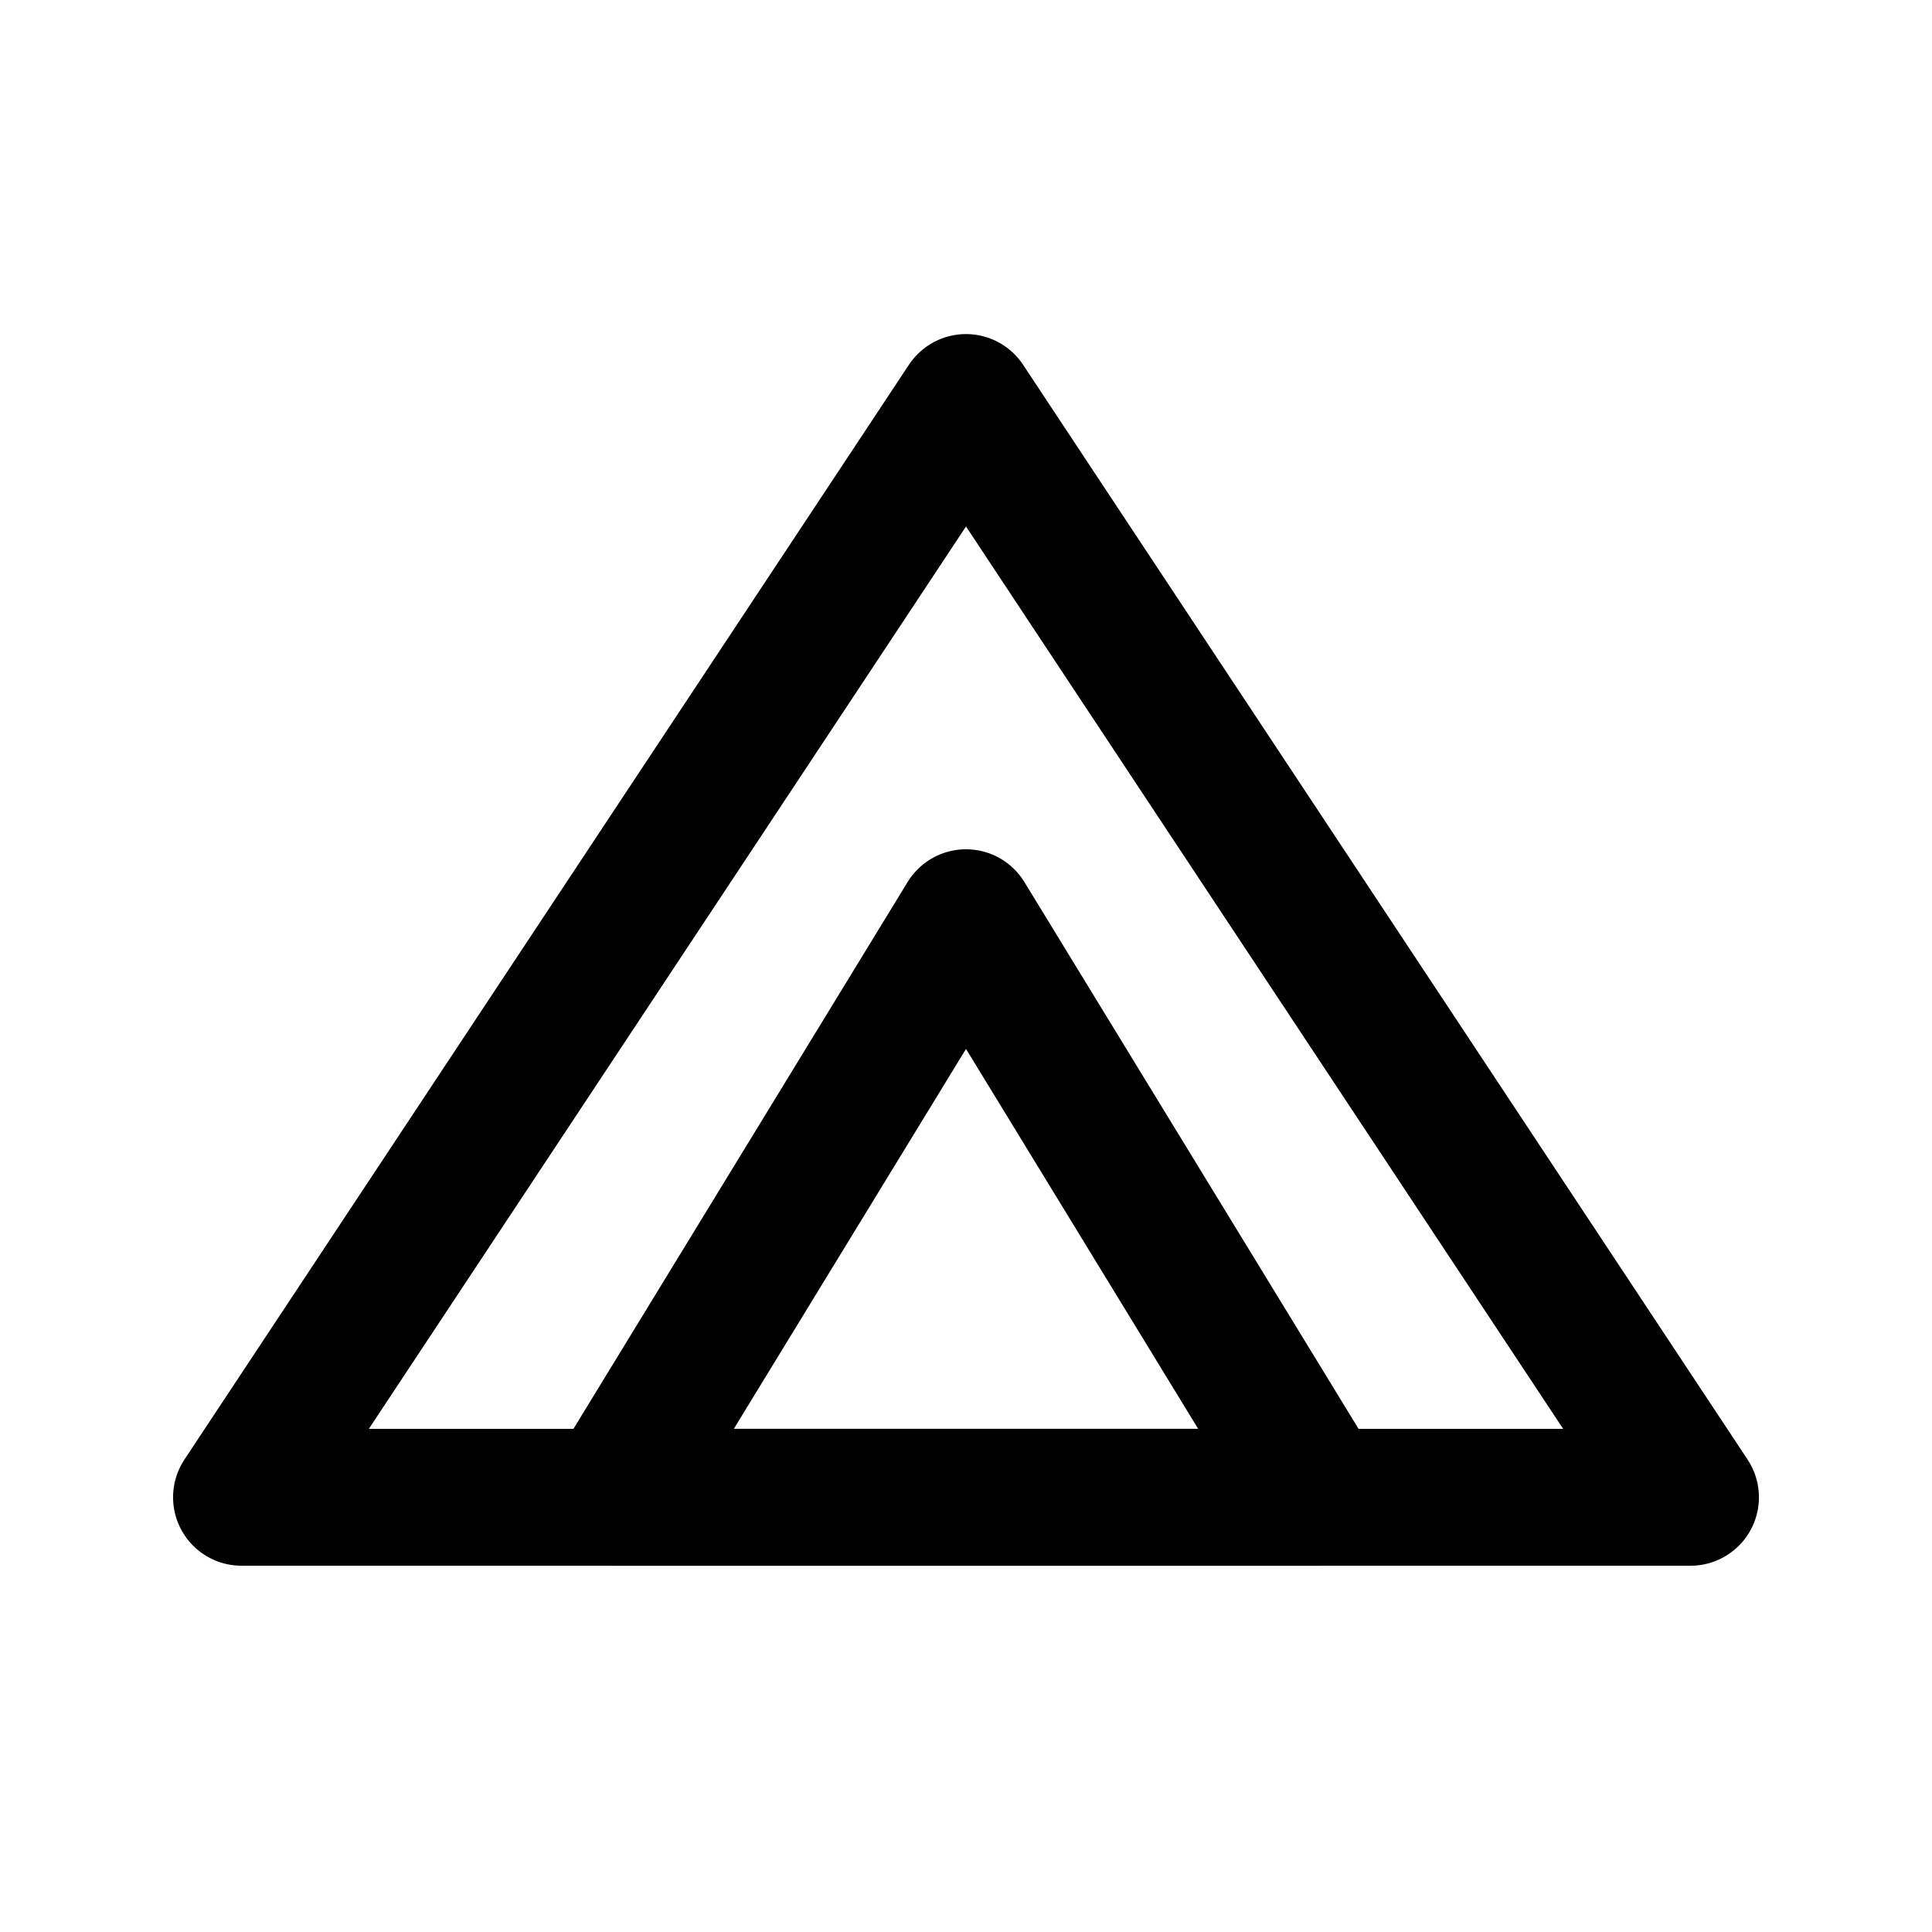
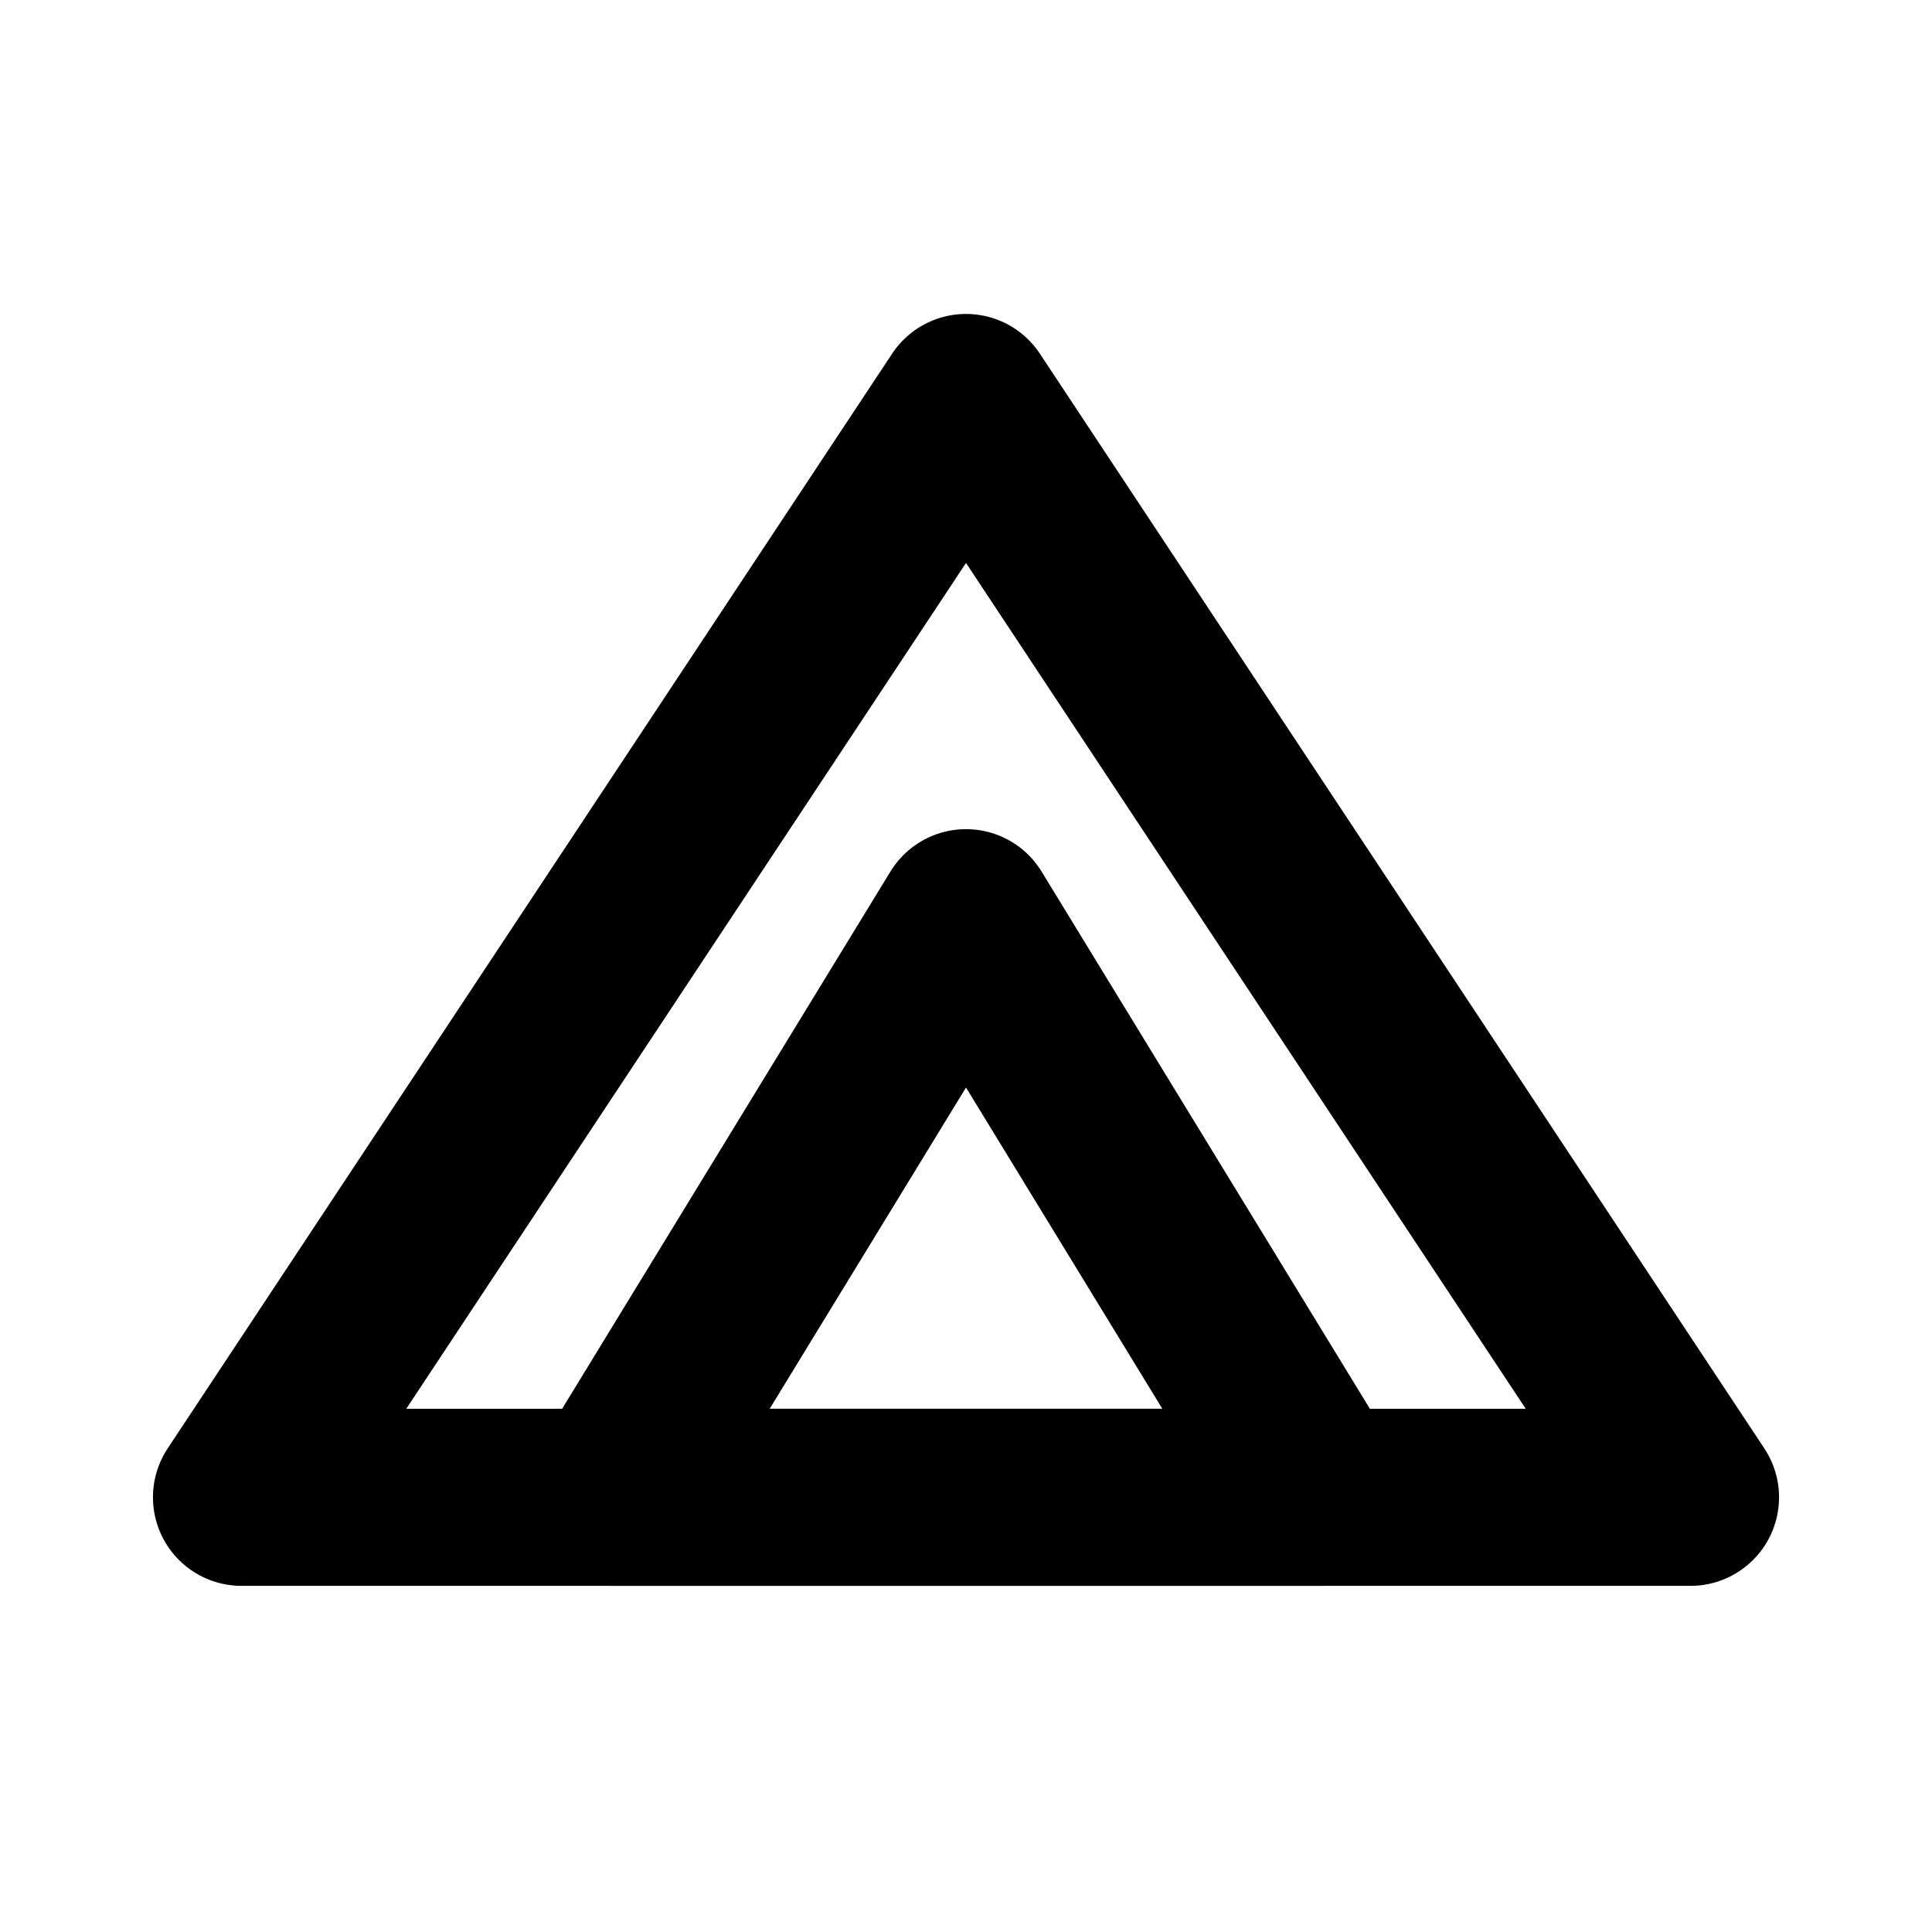
- <svg xmlns="http://www.w3.org/2000/svg" viewBox="0 0 24 24" fill="none" stroke="#000000" stroke-width="1.7" stroke-linecap="round" stroke-linejoin="round">
+ <svg xmlns="http://www.w3.org/2000/svg" viewBox="0 0 24 24" fill="none" stroke="#000000" stroke-width="2.2" stroke-linecap="round" stroke-linejoin="round">
  <path d="M3 18.6 12 5l9 13.6z" />
  <path d="M7.6 18.6 12 11.4l4.4 7.2M7.6 18.6h8.8" />
</svg>
